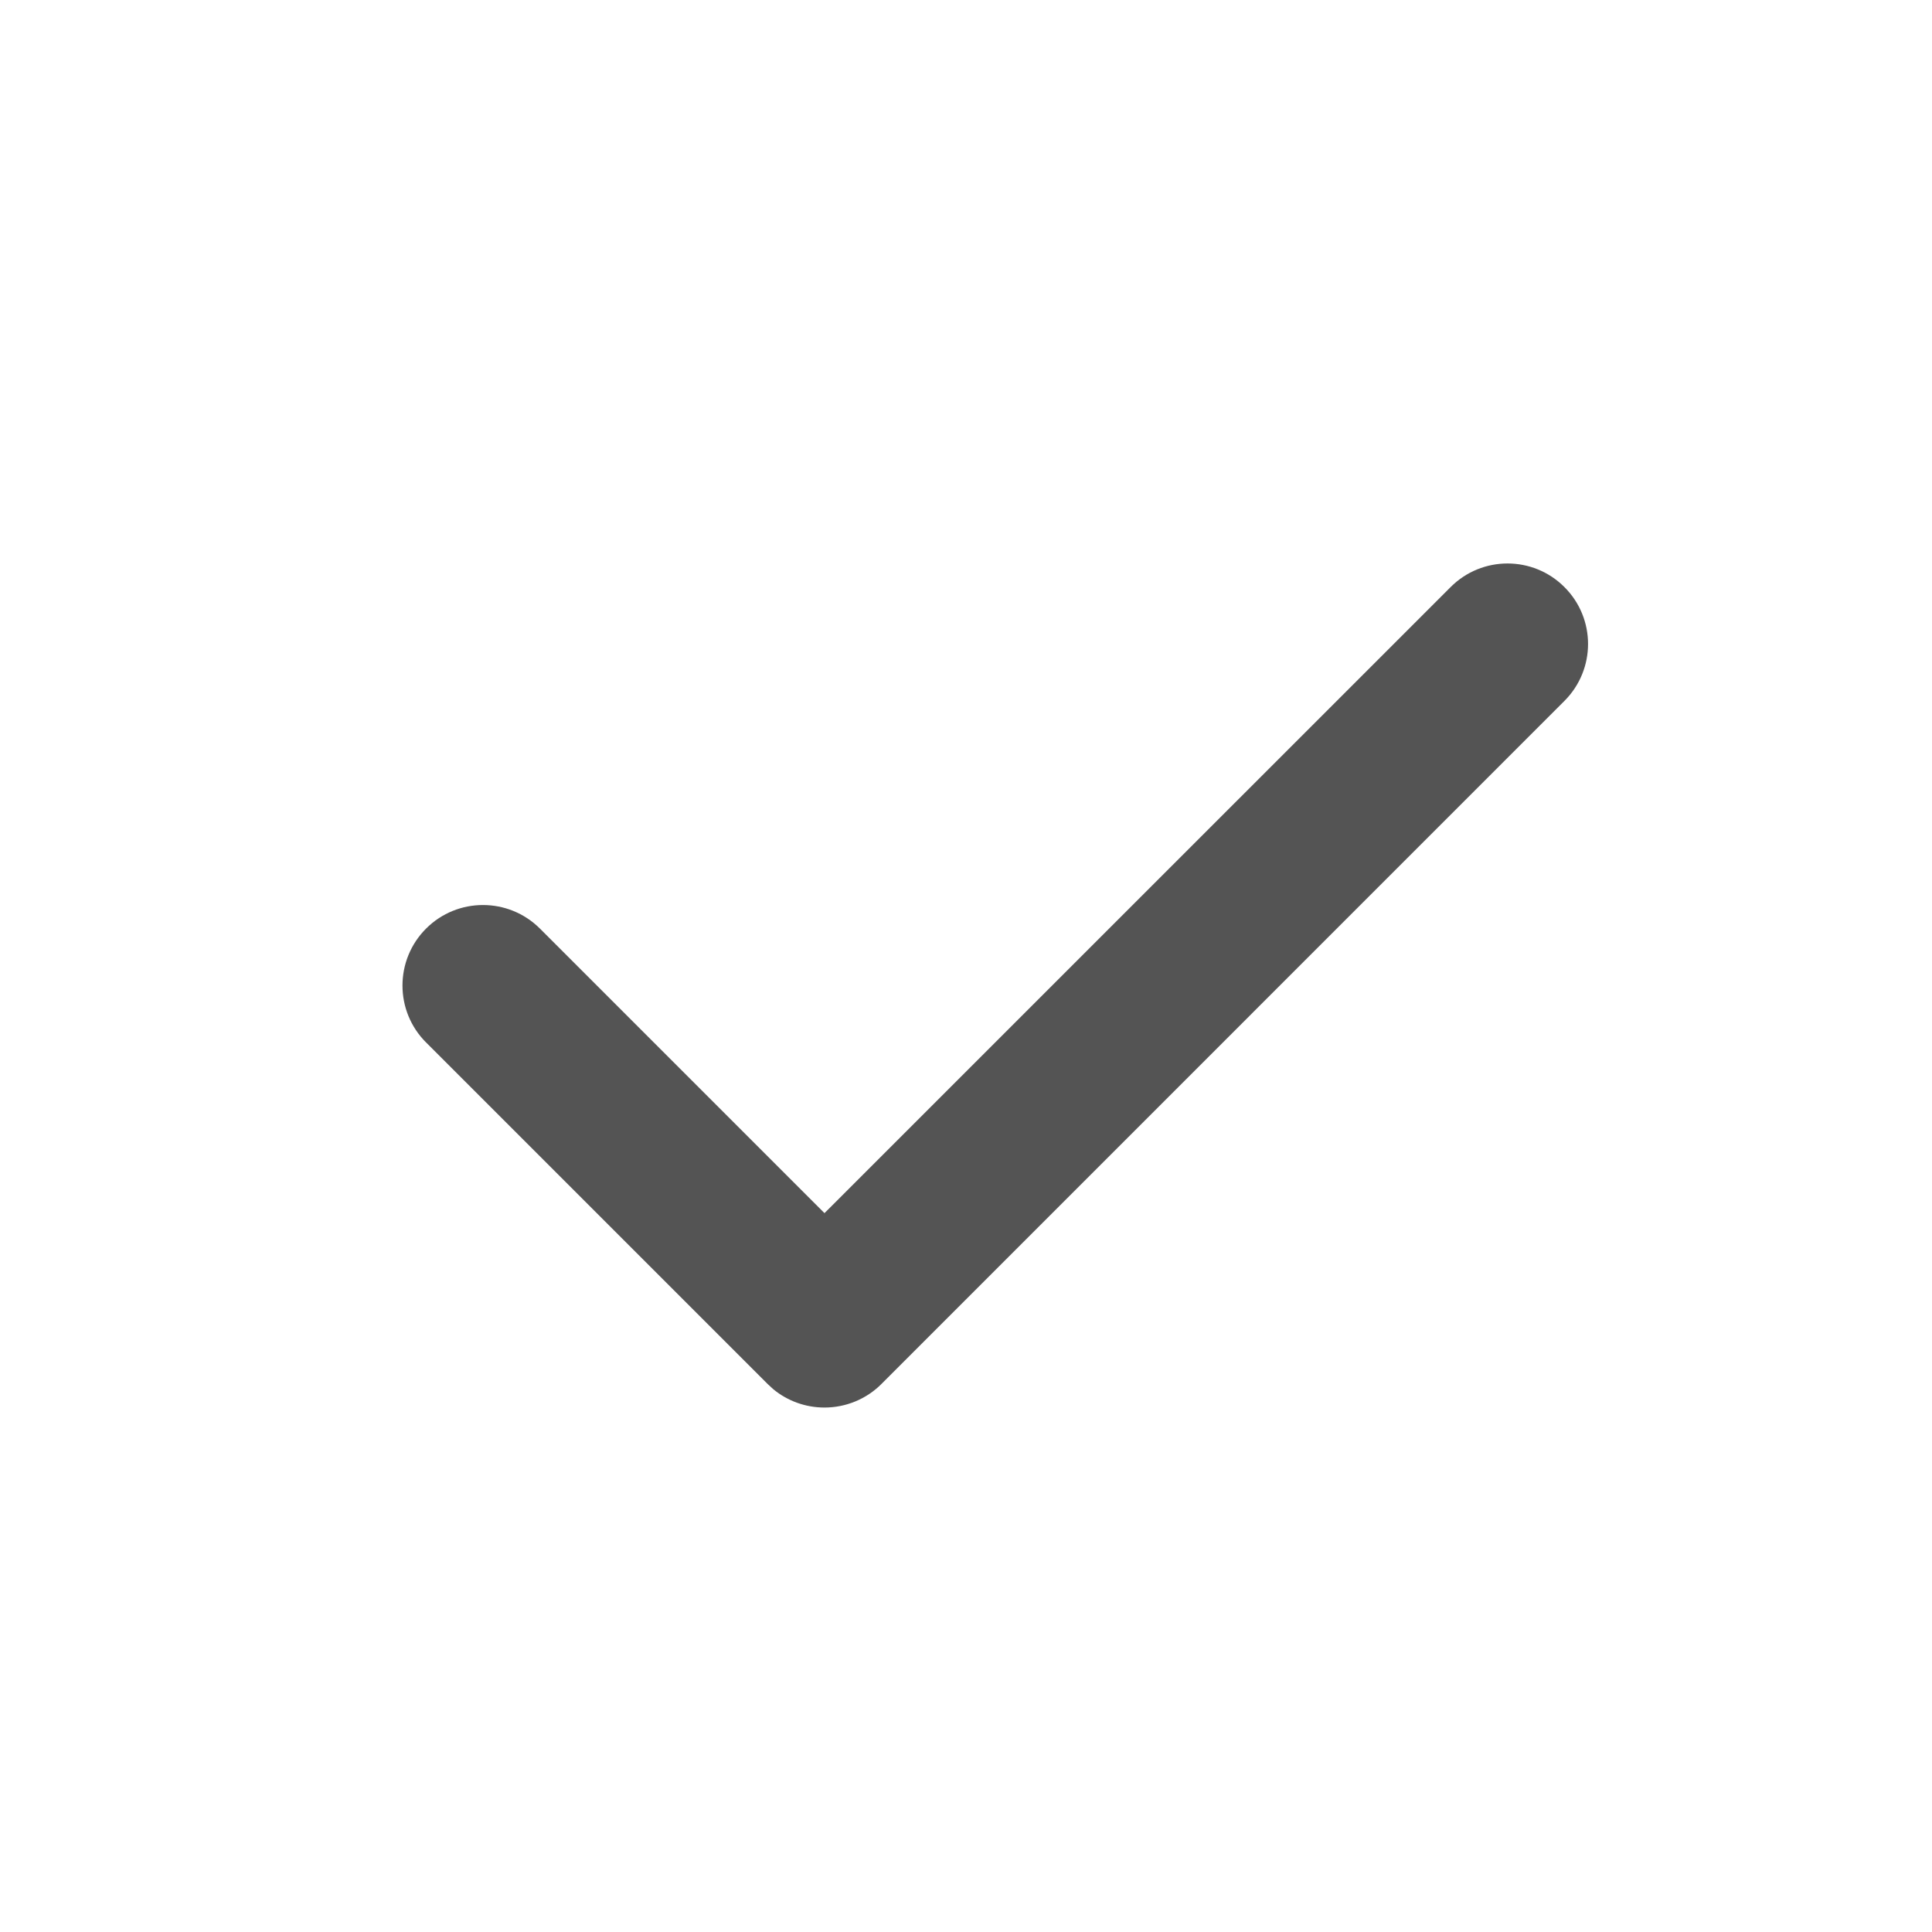
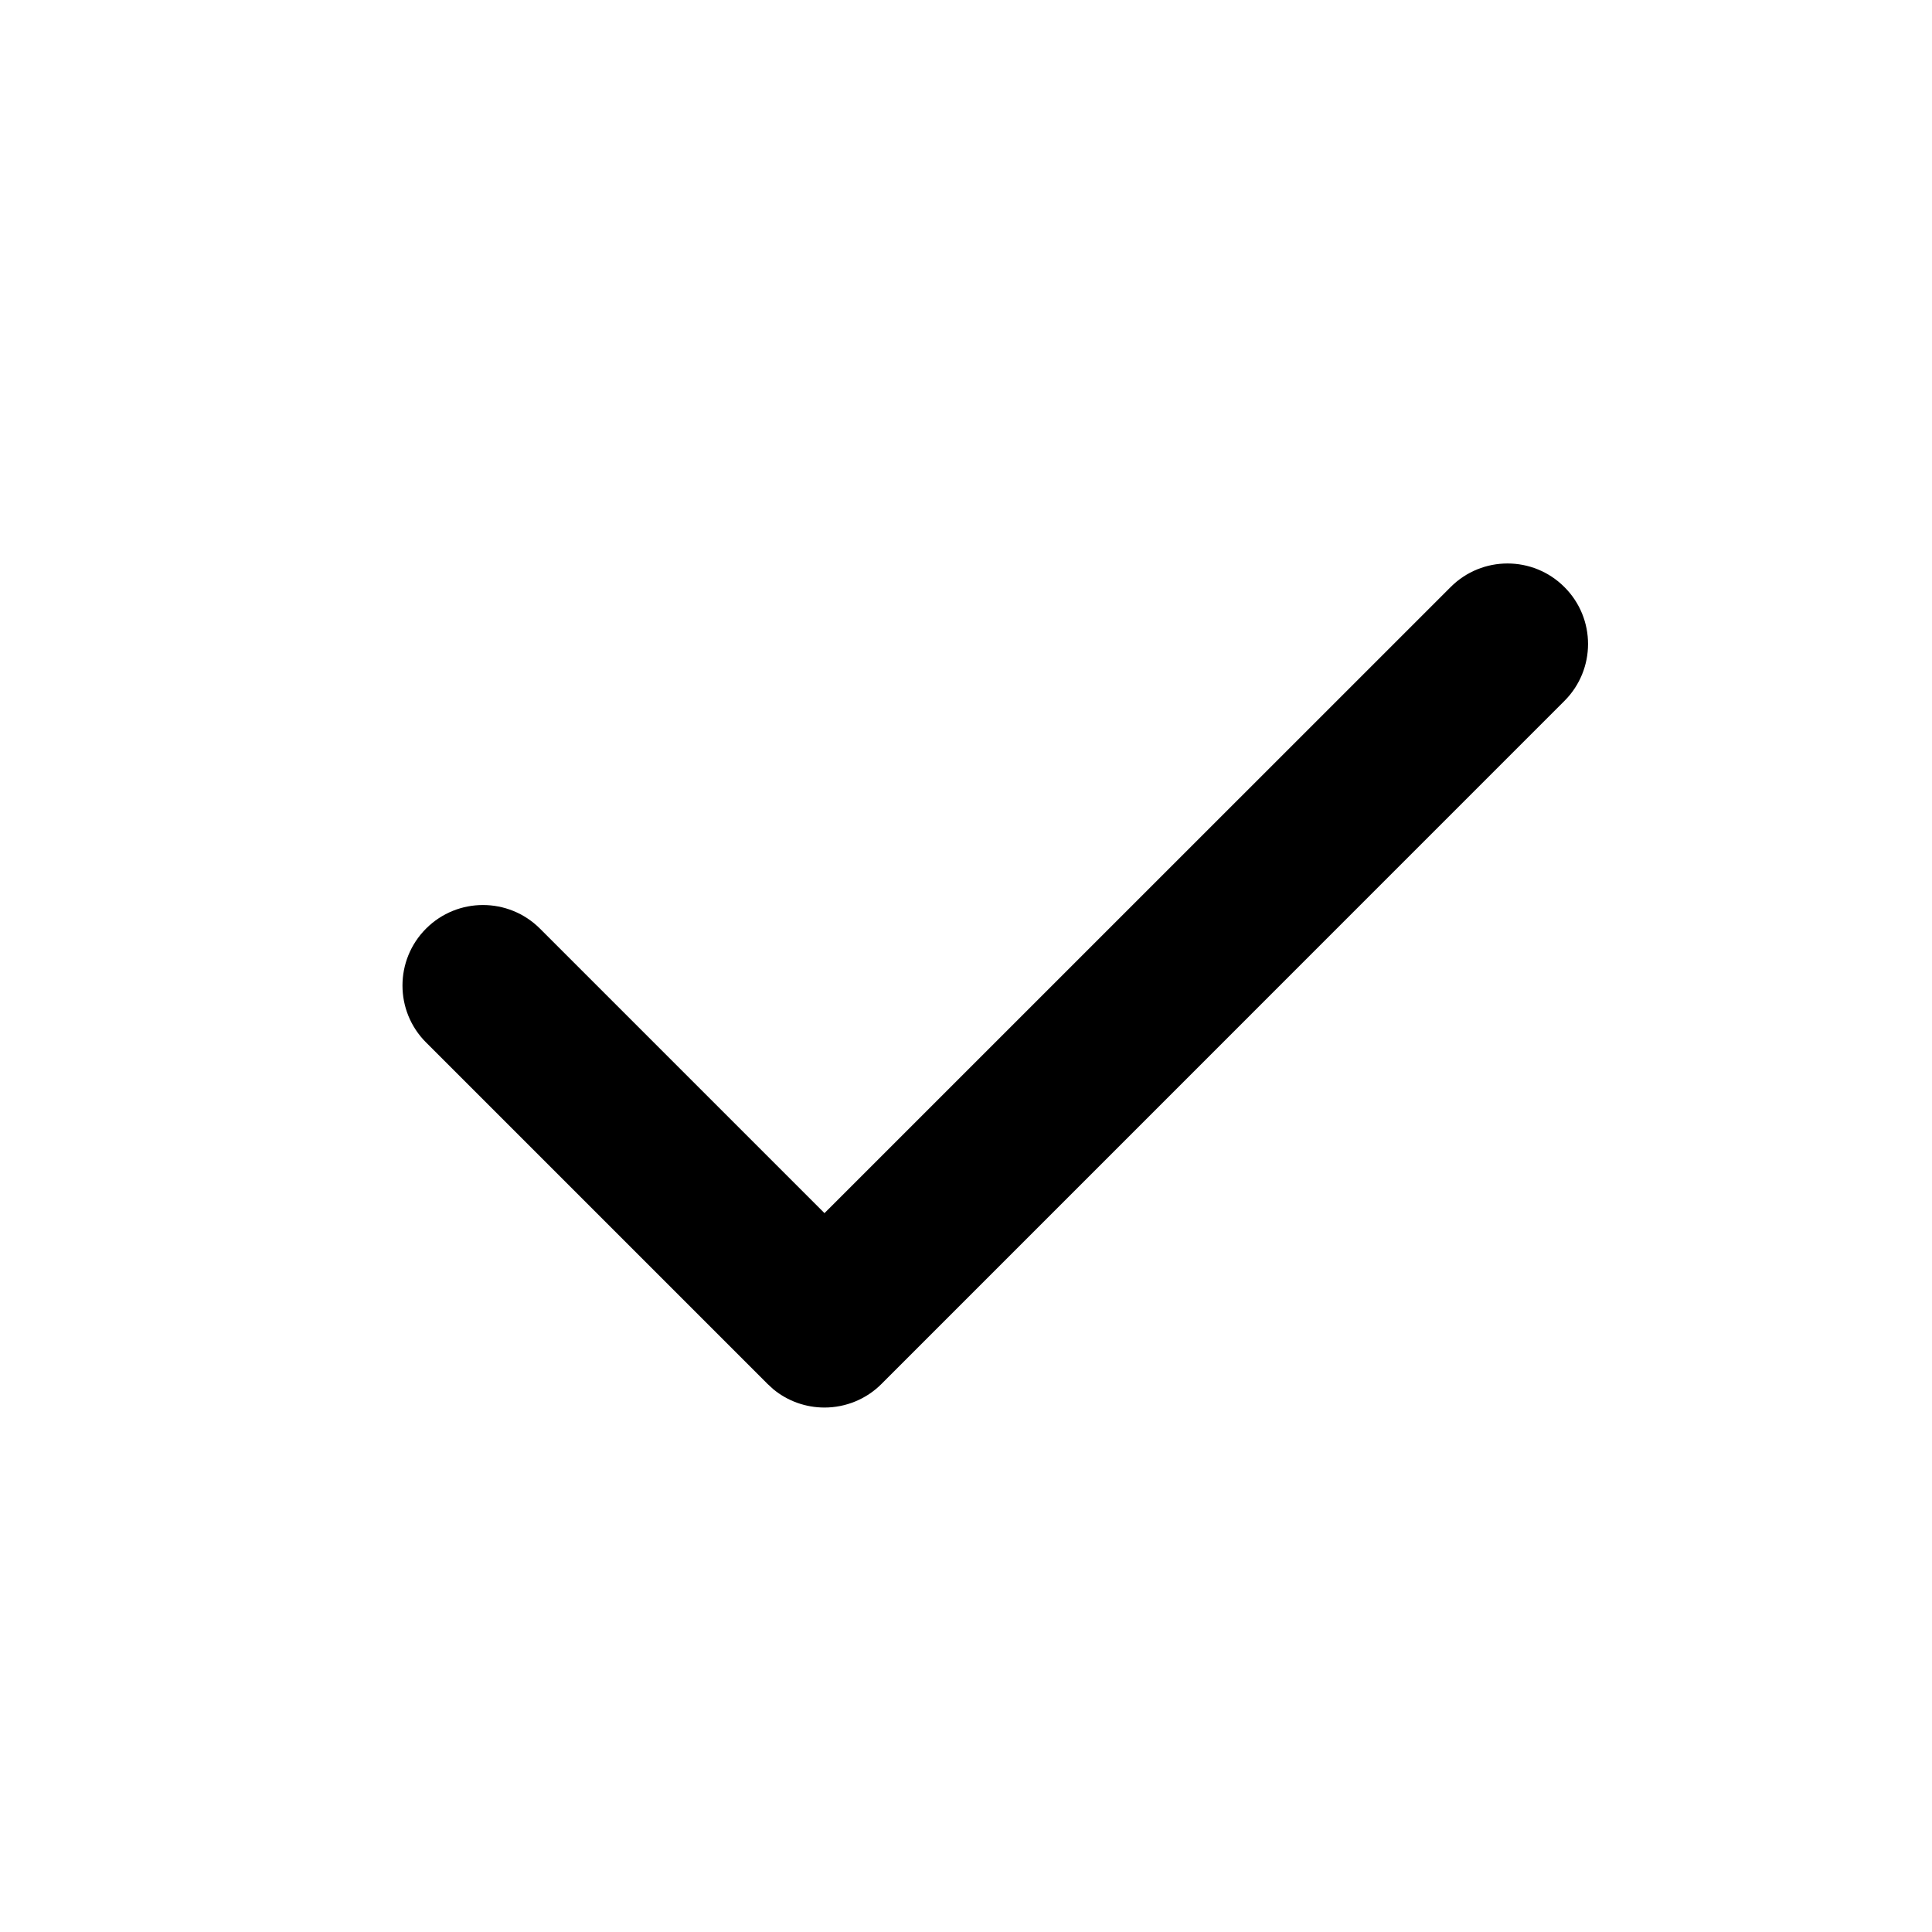
<svg xmlns="http://www.w3.org/2000/svg" width="24" height="24" viewBox="0 0 24 24" fill="none">
-   <path d="M18.02 7.293C18.41 6.902 19.044 6.902 19.434 7.293C19.825 7.683 19.825 8.316 19.434 8.707L10.95 17.192C10.763 17.38 10.507 17.485 10.242 17.485C10.01 17.485 9.786 17.405 9.608 17.259L9.535 17.192L5.293 12.95C4.902 12.56 4.902 11.926 5.293 11.535C5.683 11.145 6.316 11.145 6.707 11.535L10.242 15.07L18.02 7.293Z" fill="#545454" />
+   <path d="M18.02 7.293C18.41 6.902 19.044 6.902 19.434 7.293C19.825 7.683 19.825 8.316 19.434 8.707L10.95 17.192C10.763 17.38 10.507 17.485 10.242 17.485C10.01 17.485 9.786 17.405 9.608 17.259L9.535 17.192L5.293 12.95C4.902 12.56 4.902 11.926 5.293 11.535C5.683 11.145 6.316 11.145 6.707 11.535L10.242 15.07L18.02 7.293Z" fill="currentColor" />
</svg>
